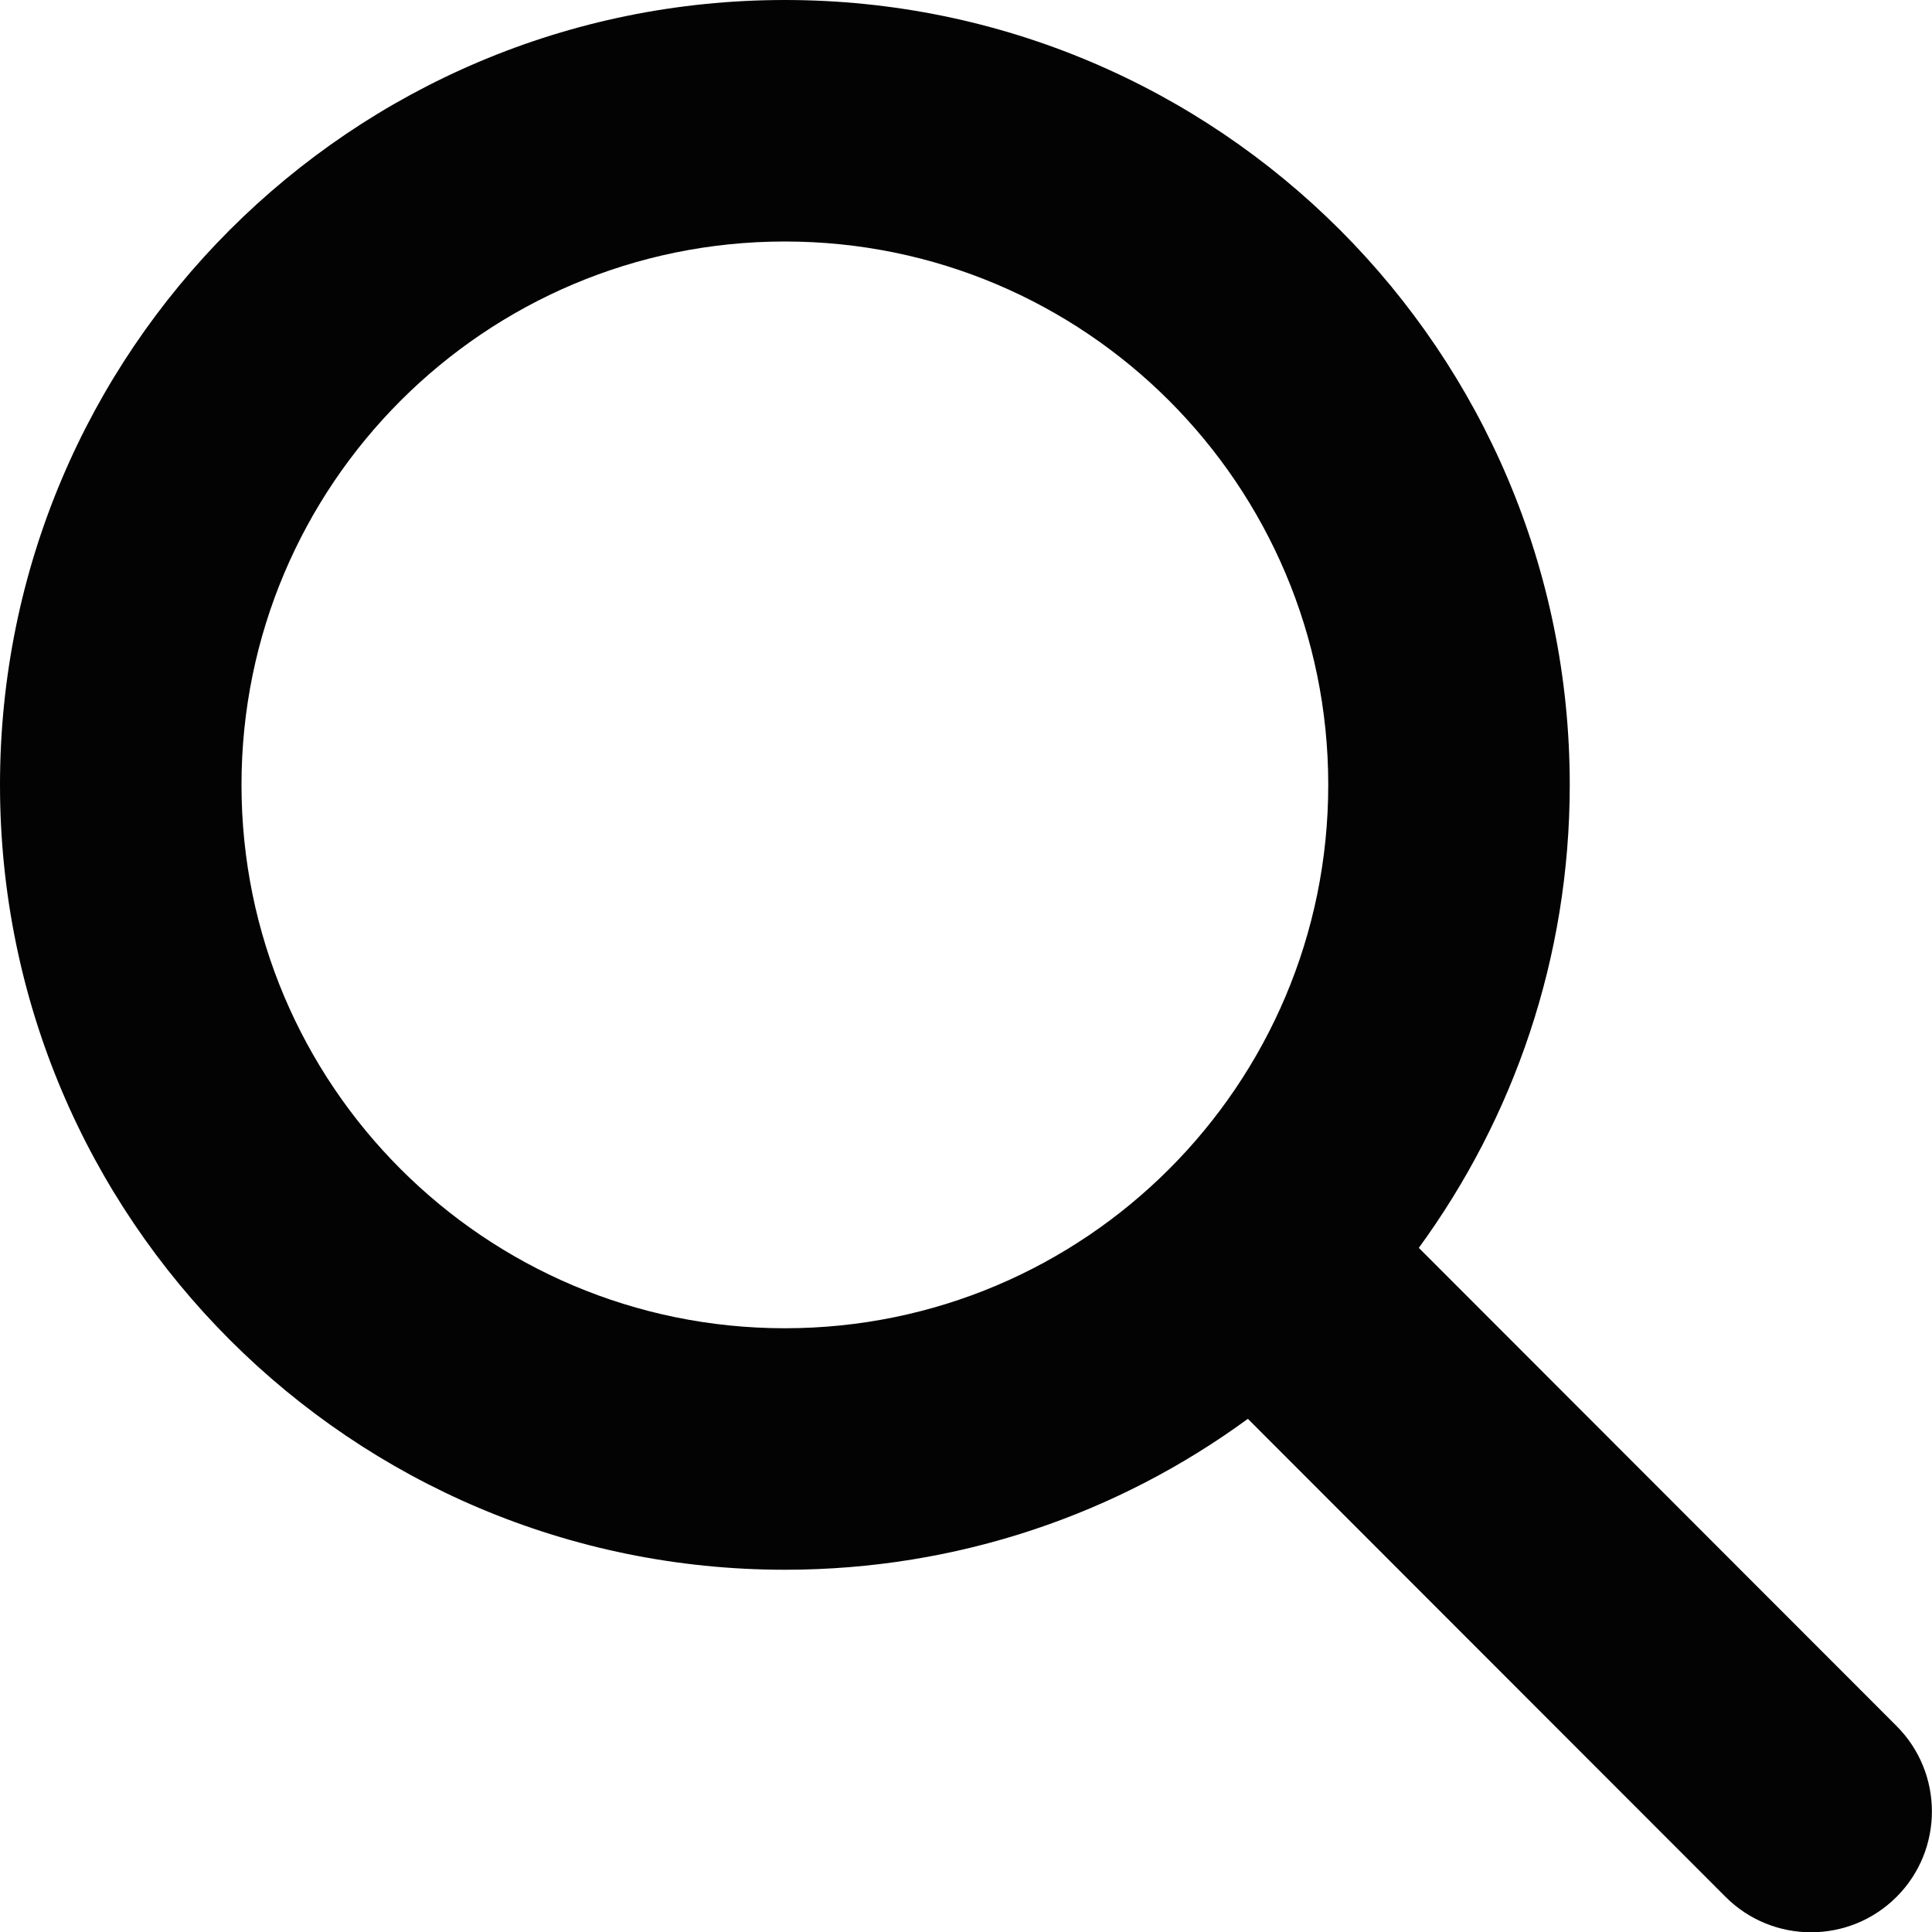
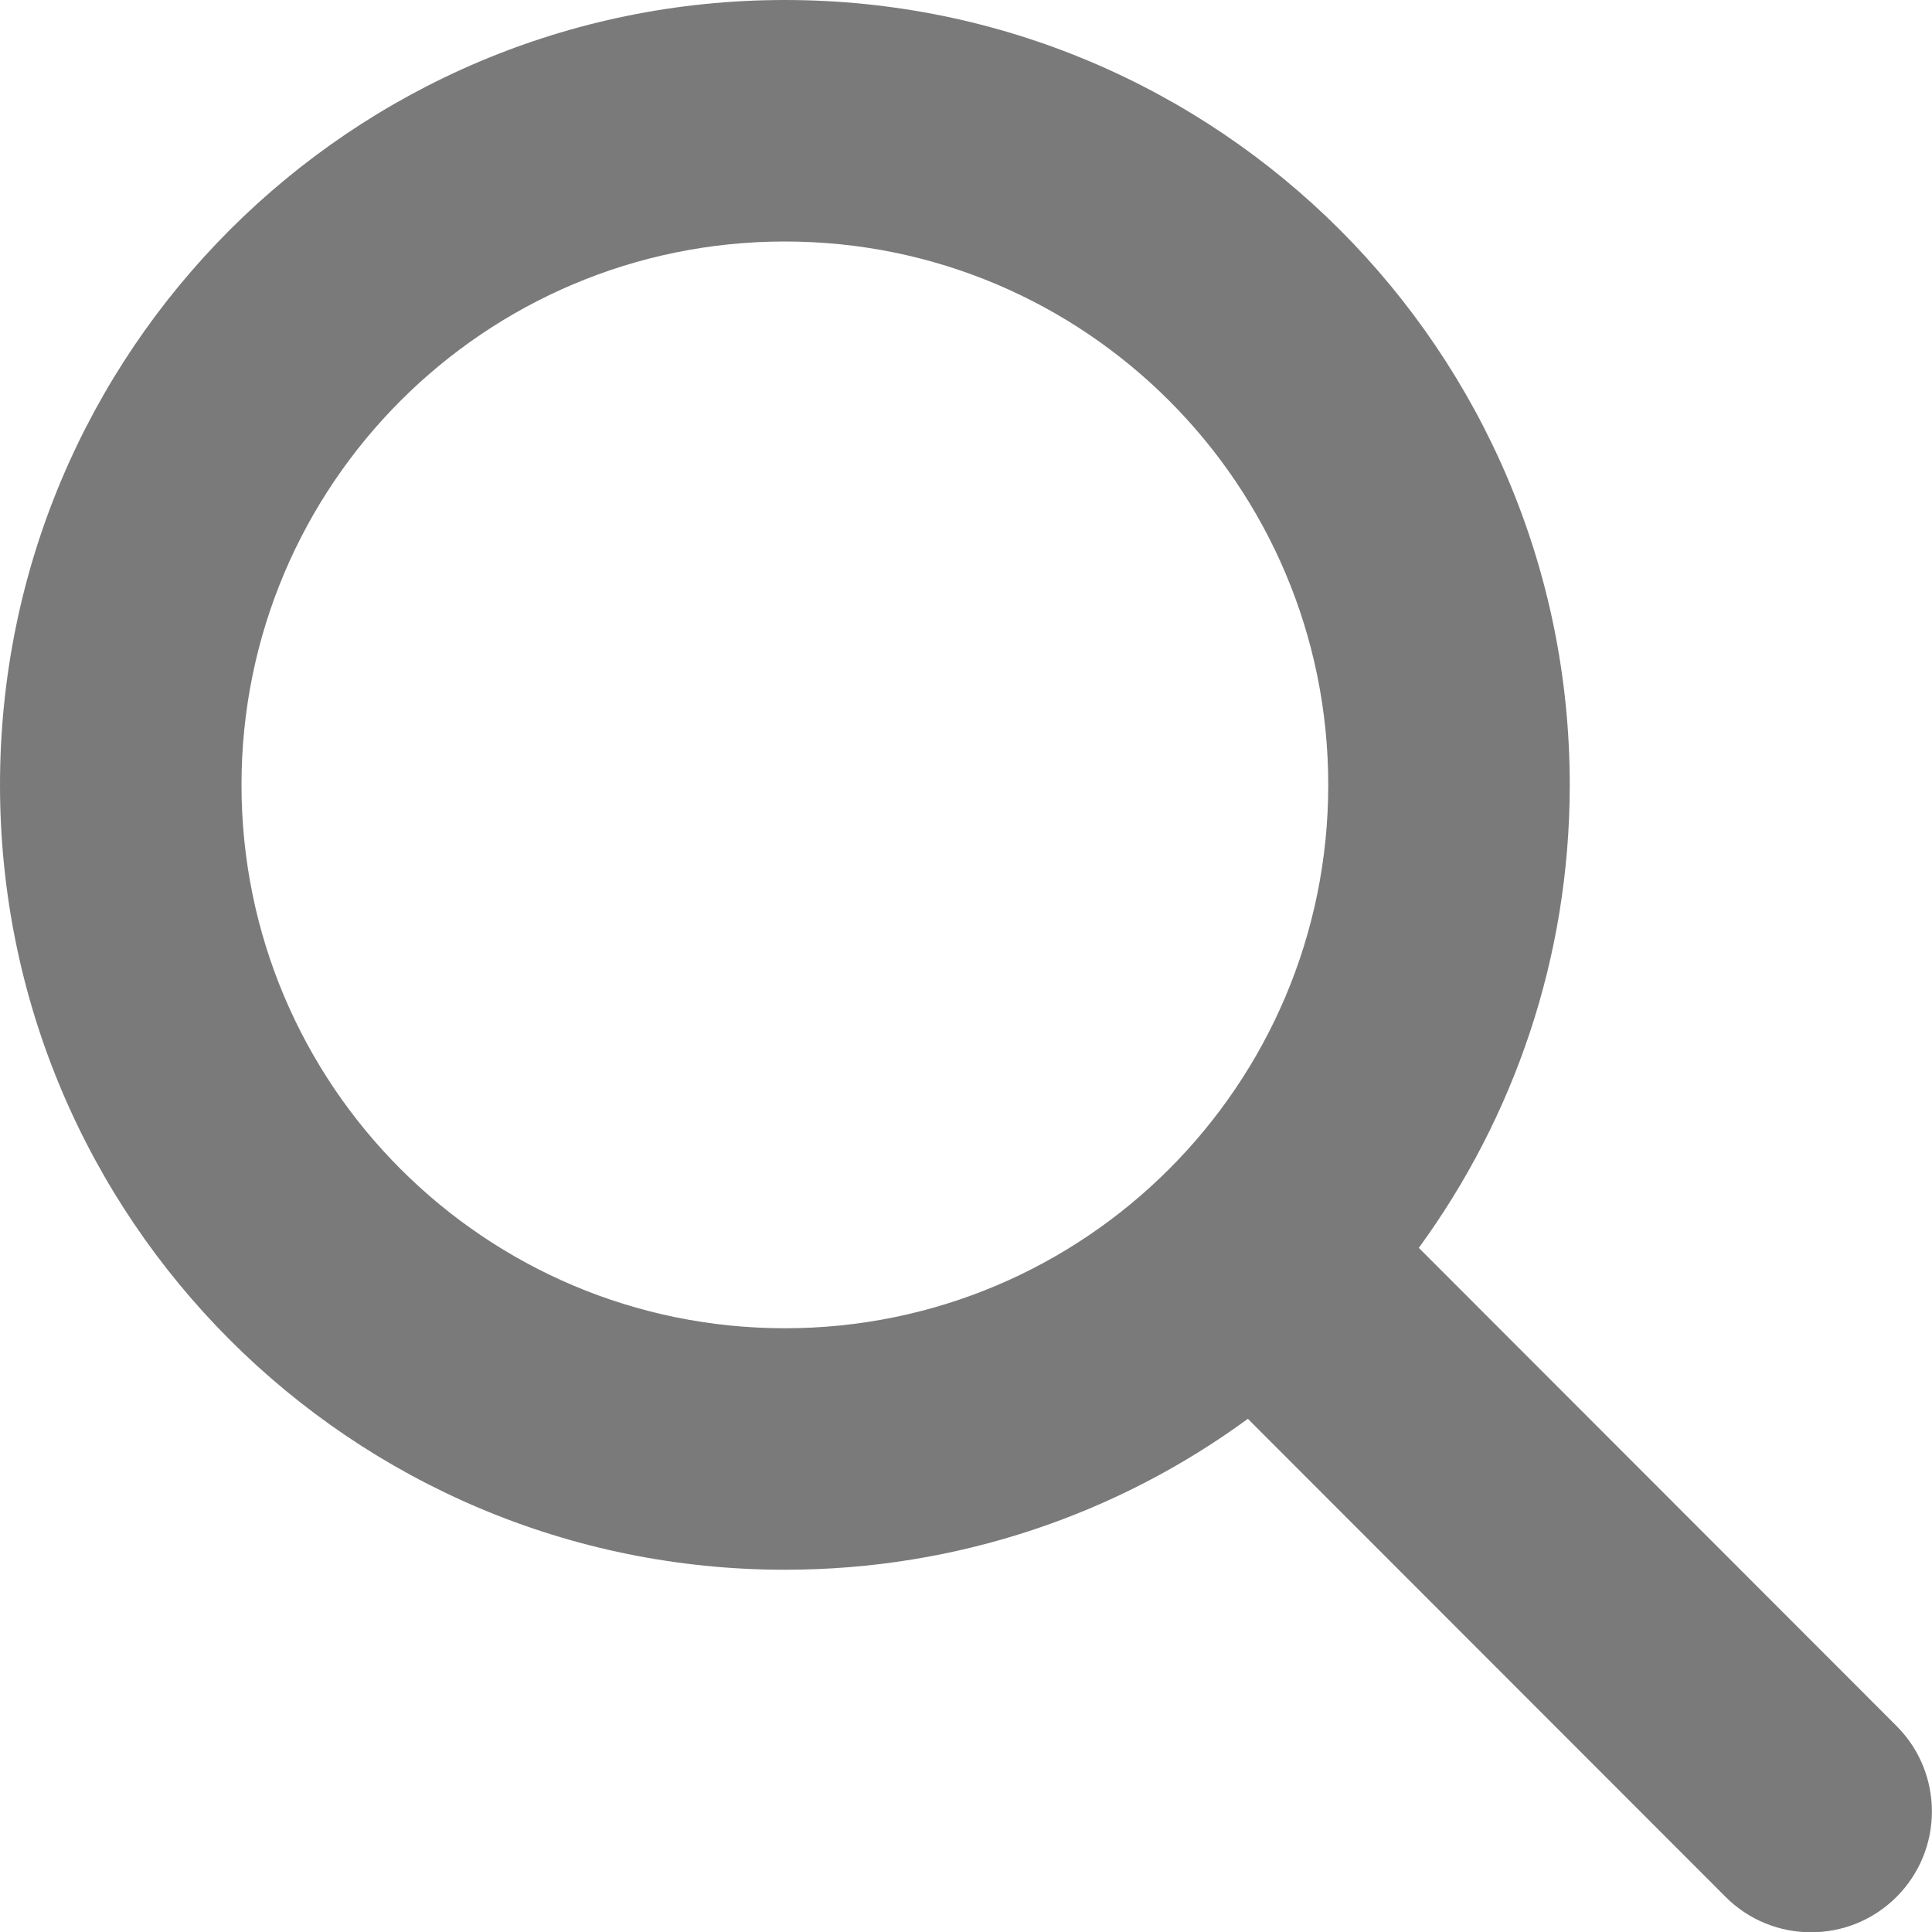
<svg xmlns="http://www.w3.org/2000/svg" viewBox="0 0 512 512">
-   <path fill="#030303" d="M416 208c0 45.9-14.9 88.3-40 122.7L502.6 457.4c12.5 12.5 12.5 32.8 0 45.3s-32.8 12.5-45.3 0L330.7 376c-34.4 25.2-76.8 40-122.7 40C93.1 416 0 322.9 0 208S93.1 0 208 0S416 93.1 416 208zM208 352a144 144 0 1 0 0-288 144 144 0 1 0 0 288z" />
+   <path fill="#7B7A7A" d="M416 208c0 45.9-14.9 88.3-40 122.7L502.6 457.4c12.5 12.5 12.5 32.8 0 45.3s-32.8 12.5-45.3 0L330.7 376c-34.4 25.2-76.8 40-122.7 40C93.1 416 0 322.9 0 208S93.1 0 208 0S416 93.1 416 208zM208 352a144 144 0 1 0 0-288 144 144 0 1 0 0 288z" />
</svg>
